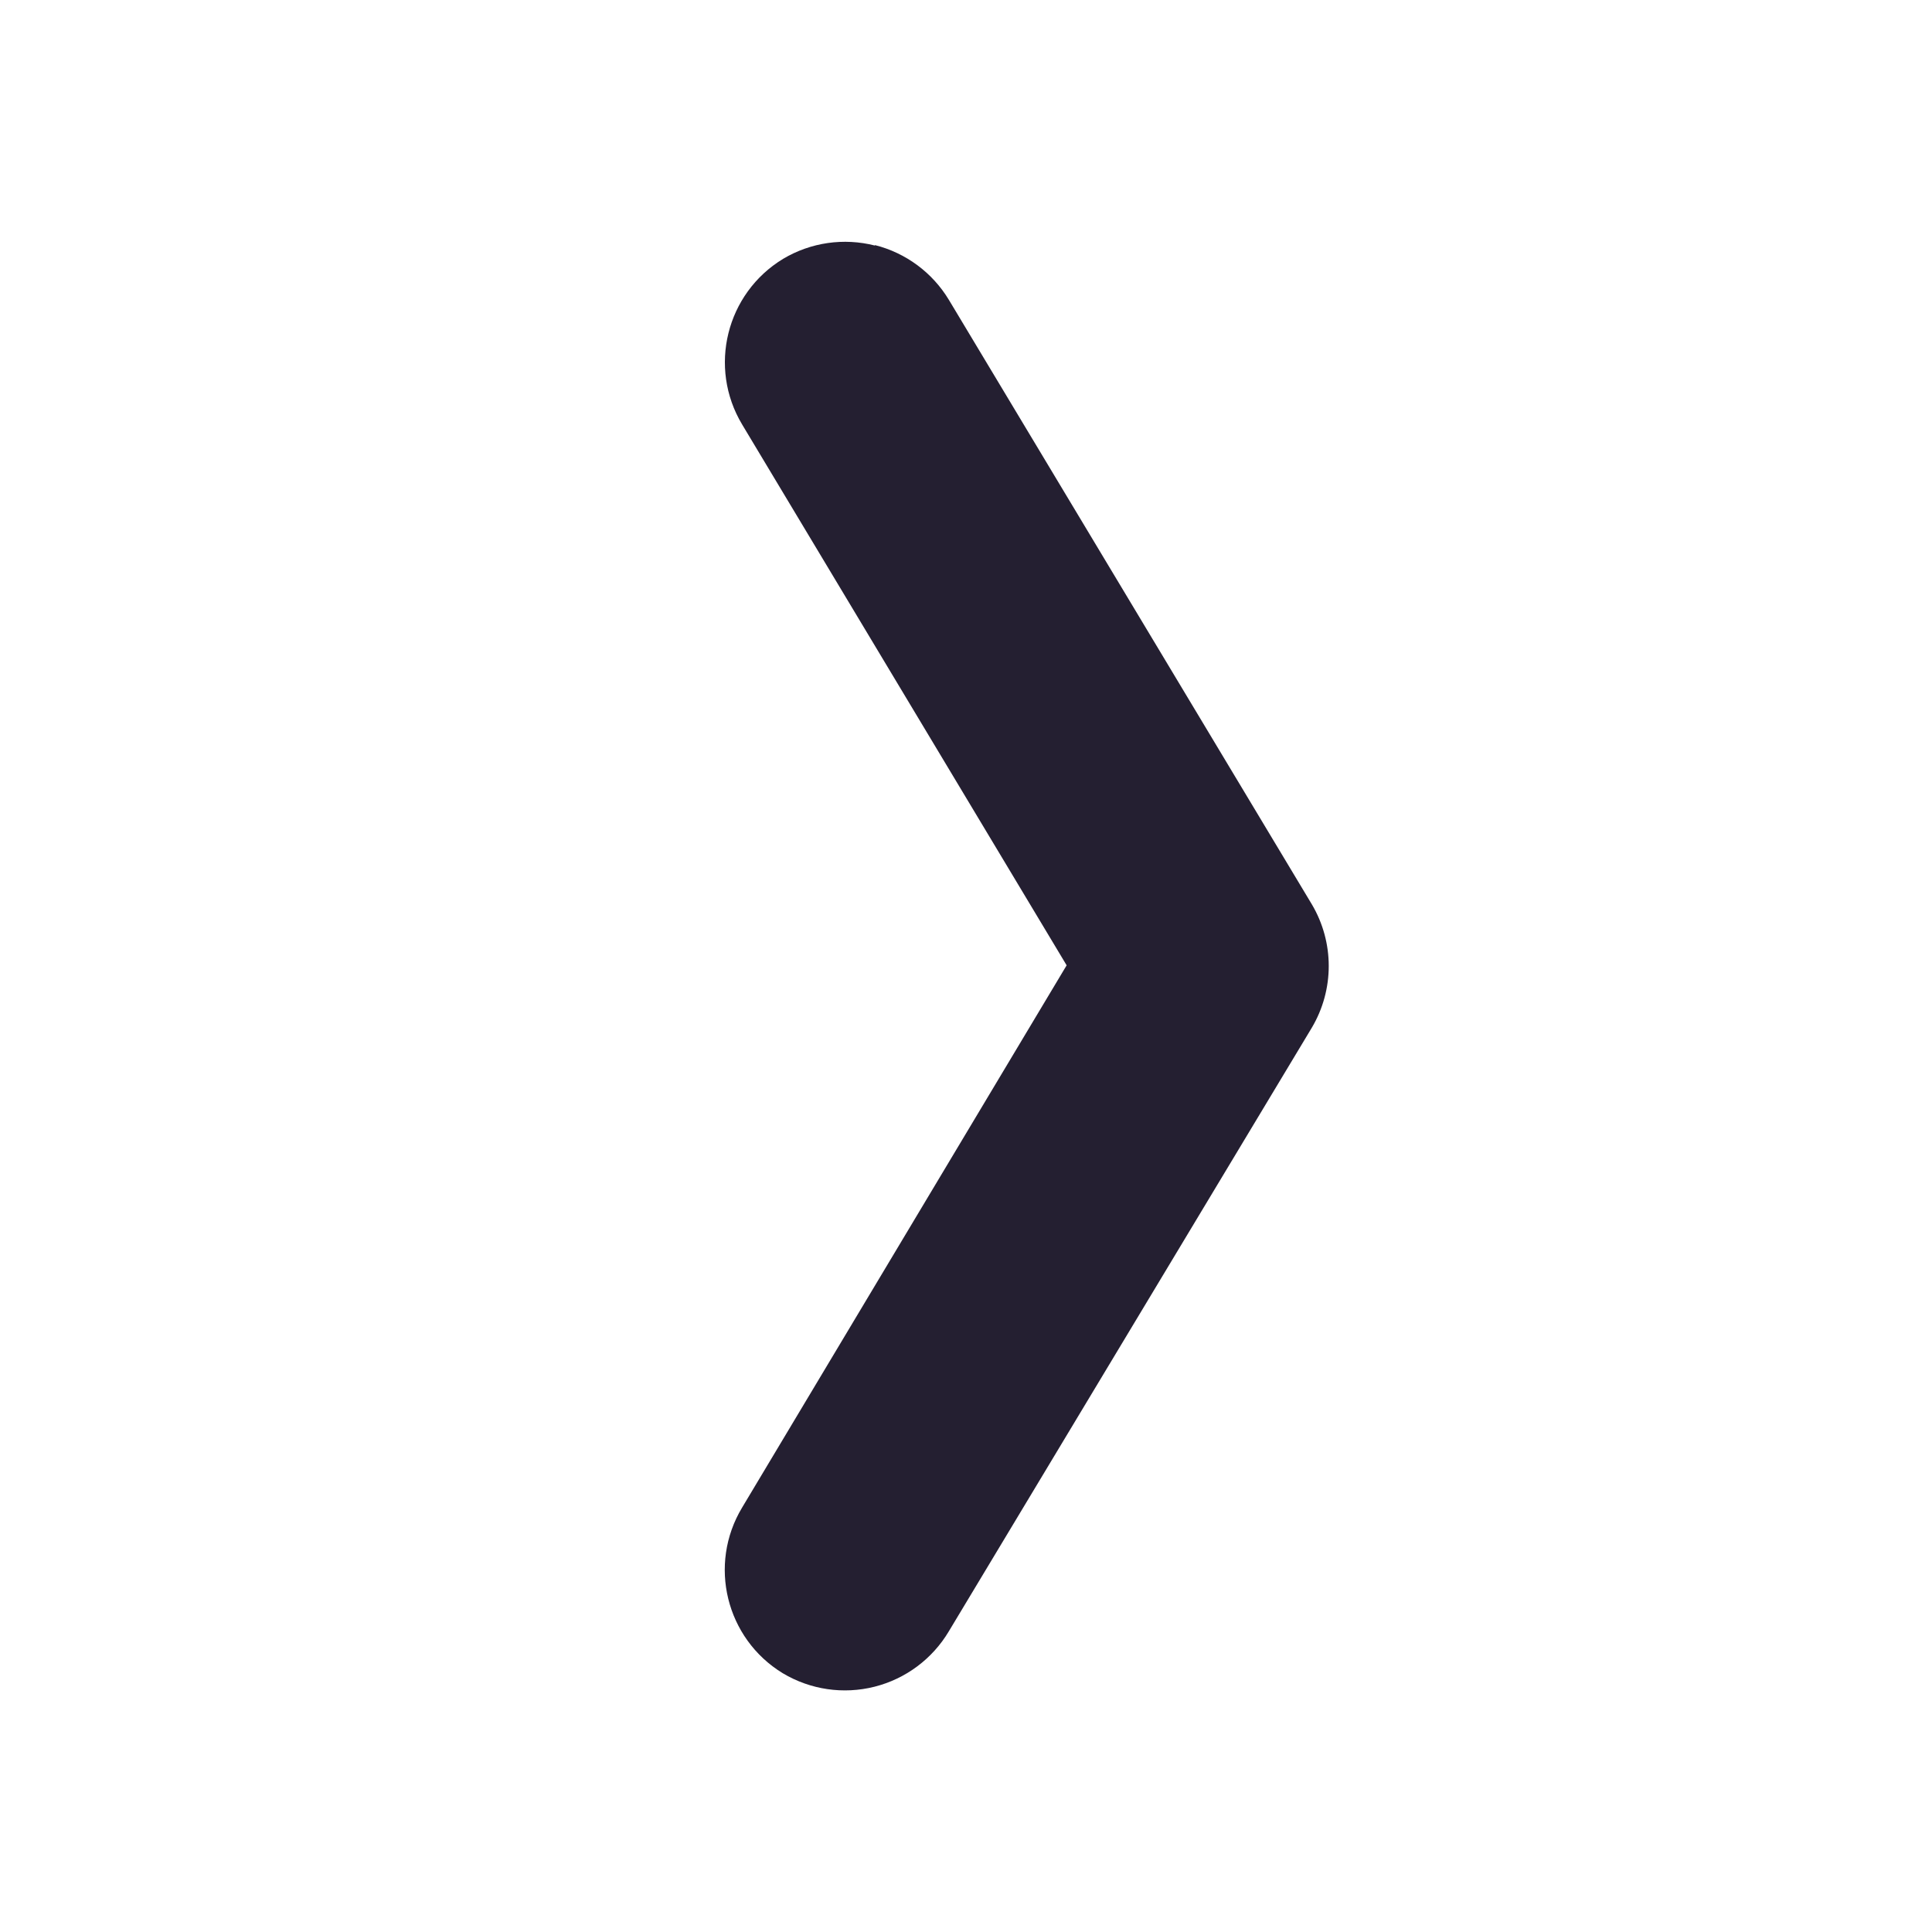
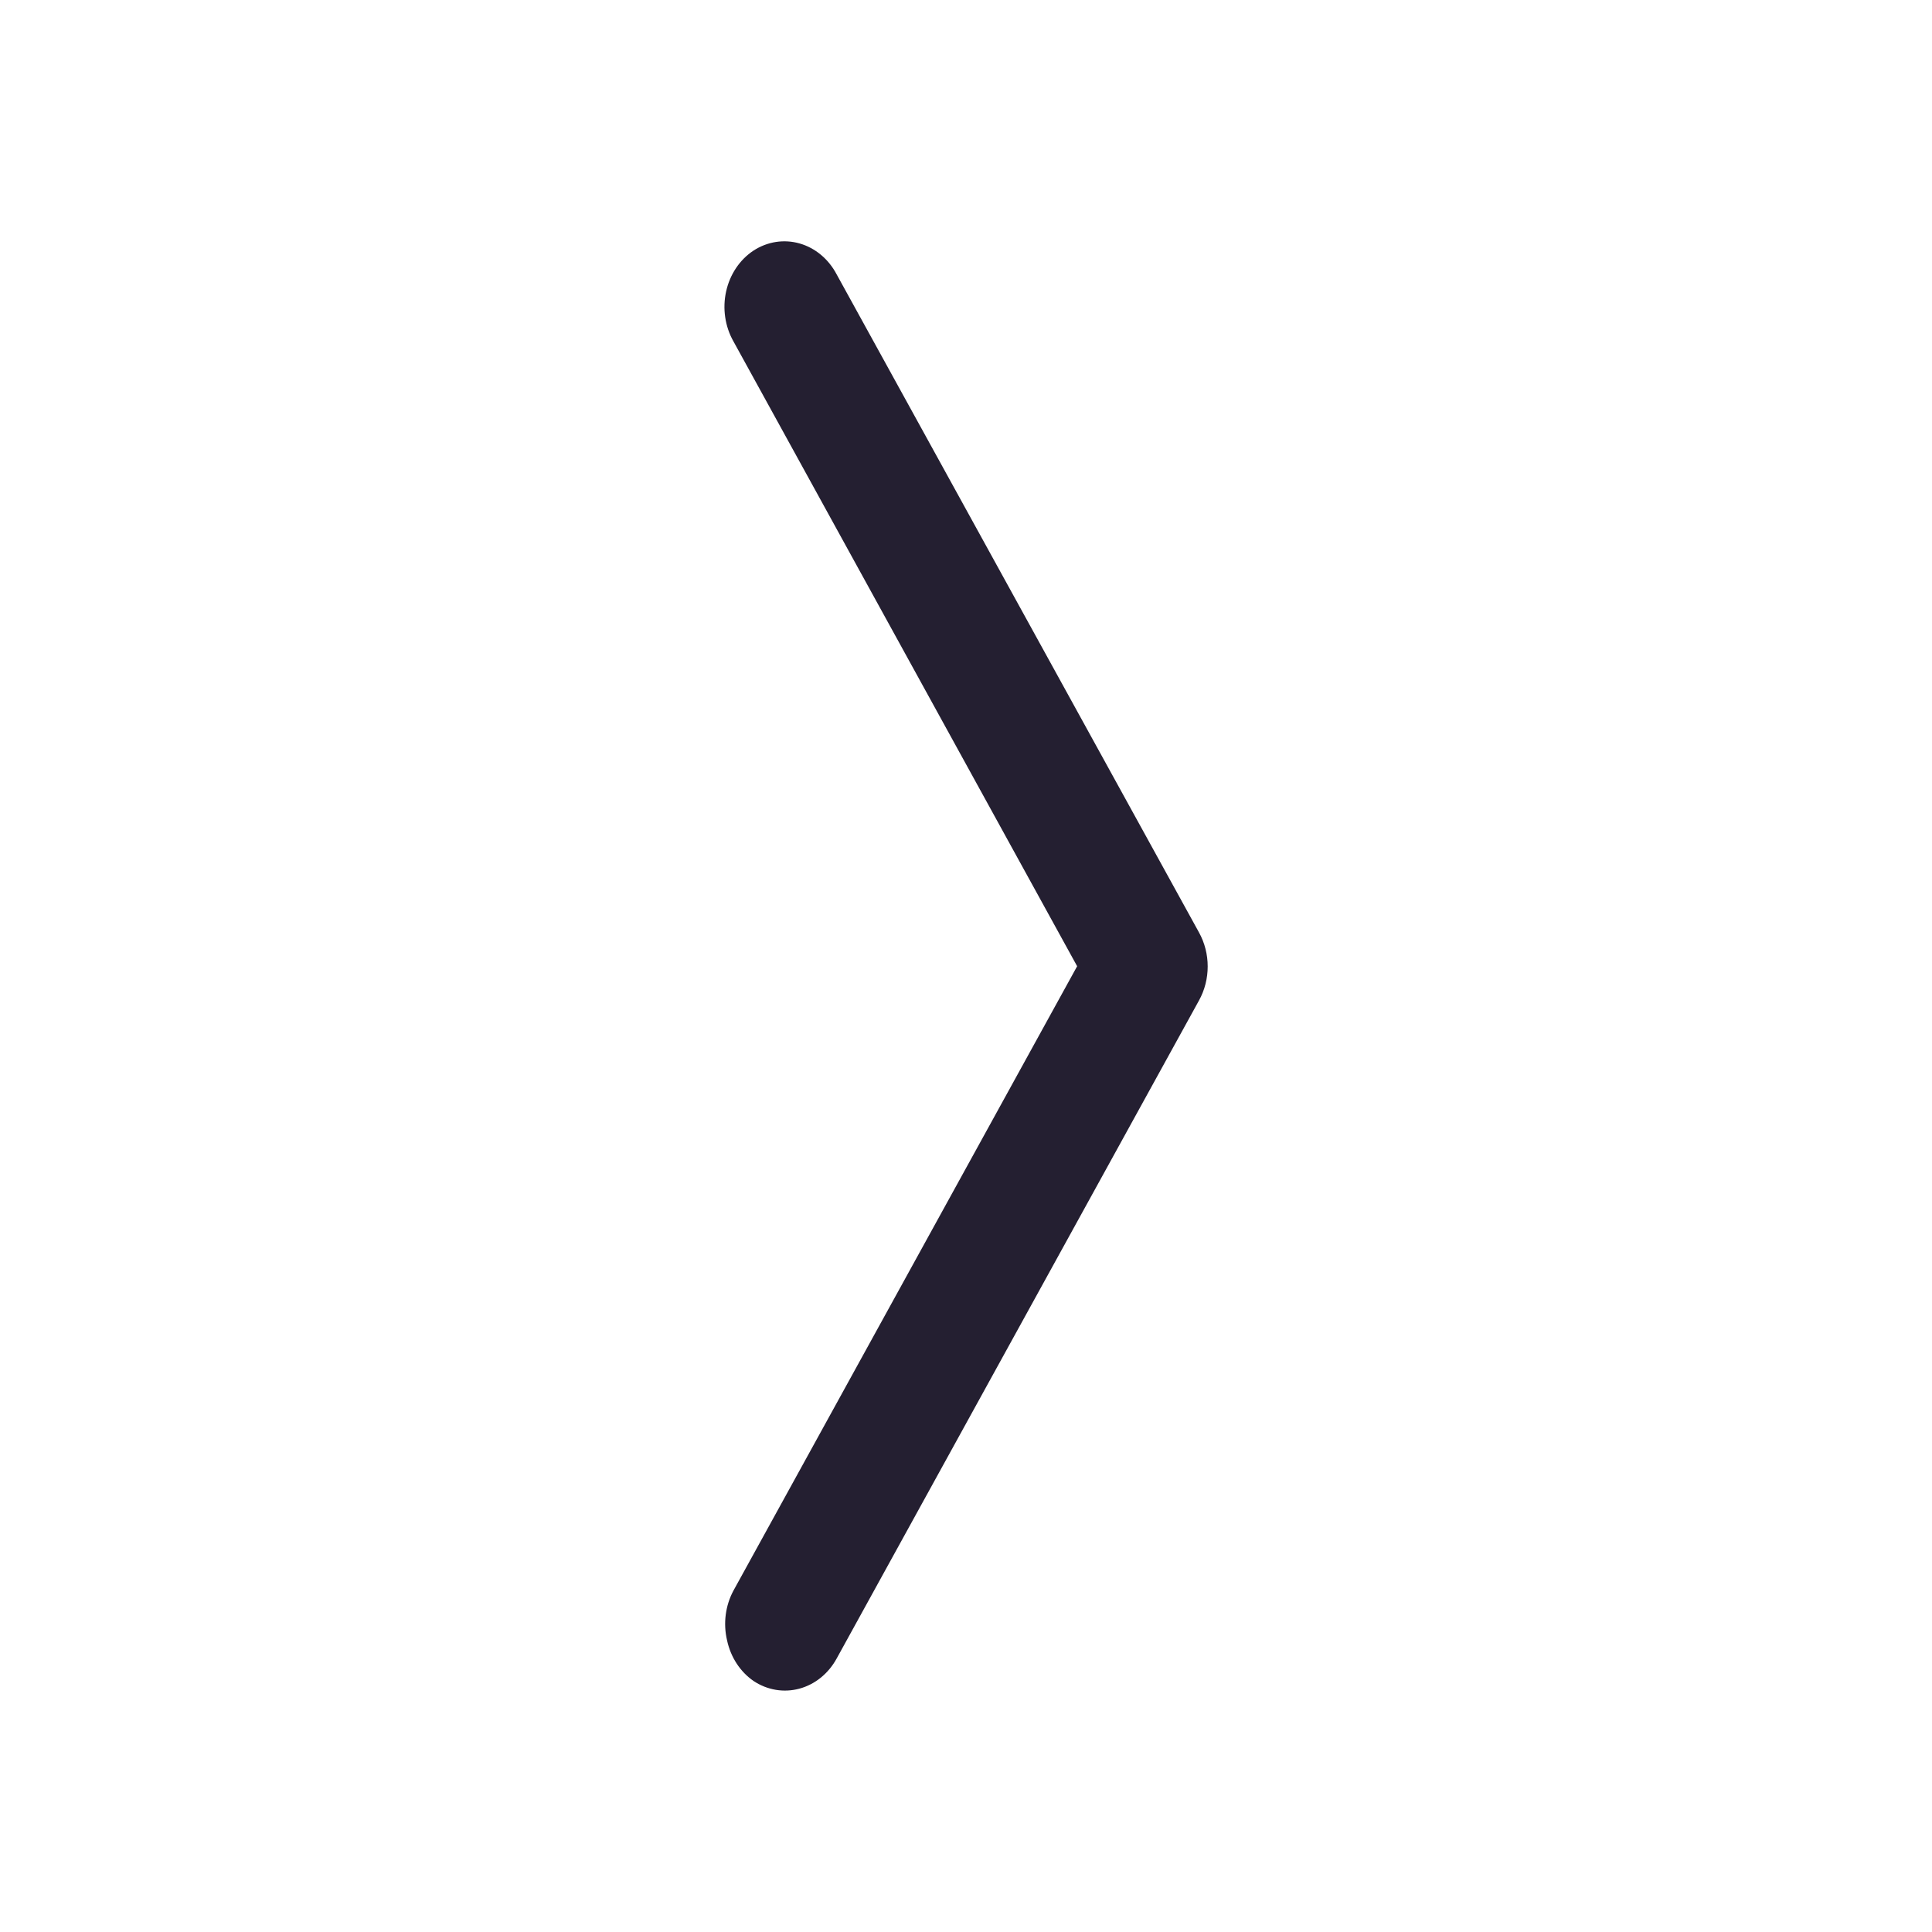
<svg xmlns="http://www.w3.org/2000/svg" width="16" height="16" viewBox="0 0 4.233 4.233" version="1.1" id="svg5">
  <defs id="defs2" />
  <g id="layer1">
-     <path style="color:#000000;fill:#241f31;stroke-linecap:round;stroke-linejoin:round;-inkscape-stroke:none" d="M 1.917,0.537 A 0.265,0.265 0 0 1 2.079,0.657 L 2.874,1.981 a 0.265,0.265 0 0 1 0,0.271 L 2.079,3.574 A 0.265,0.265 0 0 1 1.715,3.666 0.265,0.265 0 0 1 1.626,3.303 L 2.337,2.115 1.626,0.93 a 0.265,0.265 0 0 1 0.09,-0.363 0.265,0.265 0 0 1 0.201,-0.029 z" id="path856" />
+     <path style="color:#000000;fill:#241f31;stroke-width:1;stroke-linecap:round;stroke-linejoin:round;-inkscape-stroke:none" d="M 1.593,3.594 A 0.132,0.144 0 0 1 1.607,3.485 L 2.36,2.117 1.607,0.748 A 0.132,0.144 0 0 1 1.651,0.549 0.132,0.144 0 0 1 1.833,0.601 L 2.627,2.043 a 0.132,0.144 0 0 1 0,0.149 L 1.833,3.634 A 0.132,0.144 0 0 1 1.651,3.683 0.132,0.144 0 0 1 1.593,3.594 Z" id="path857" />
  </g>
</svg>
